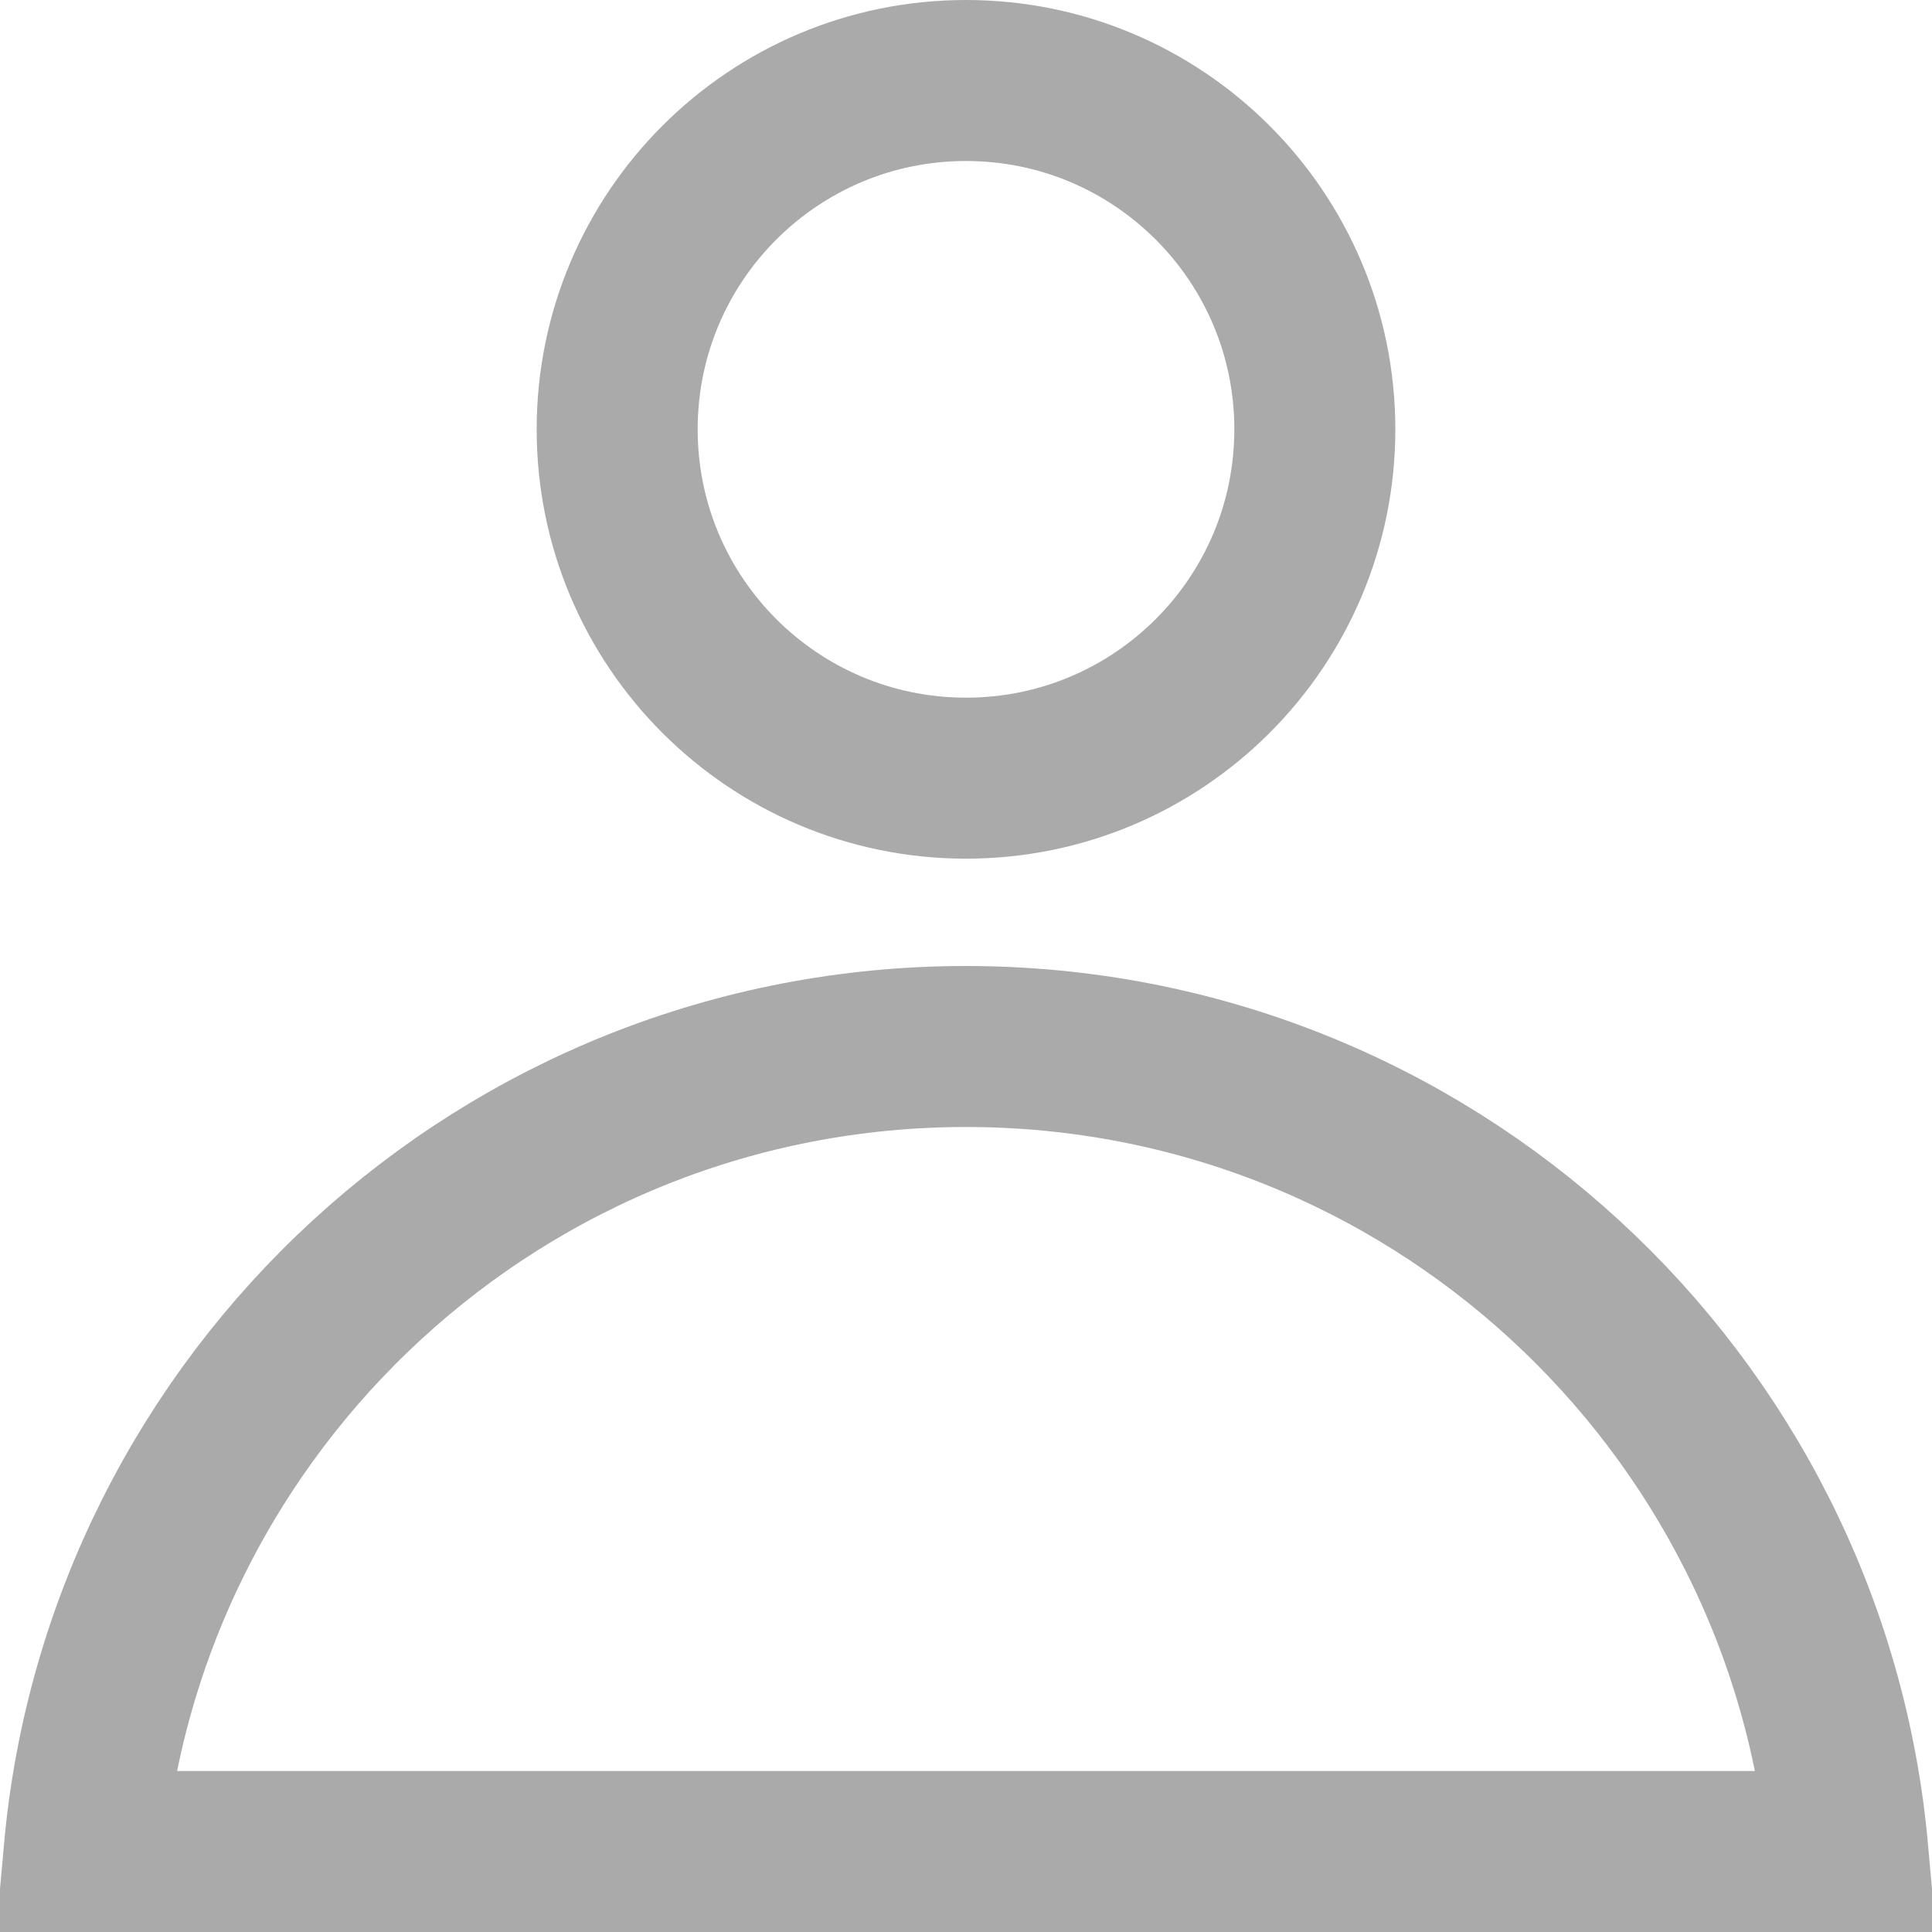
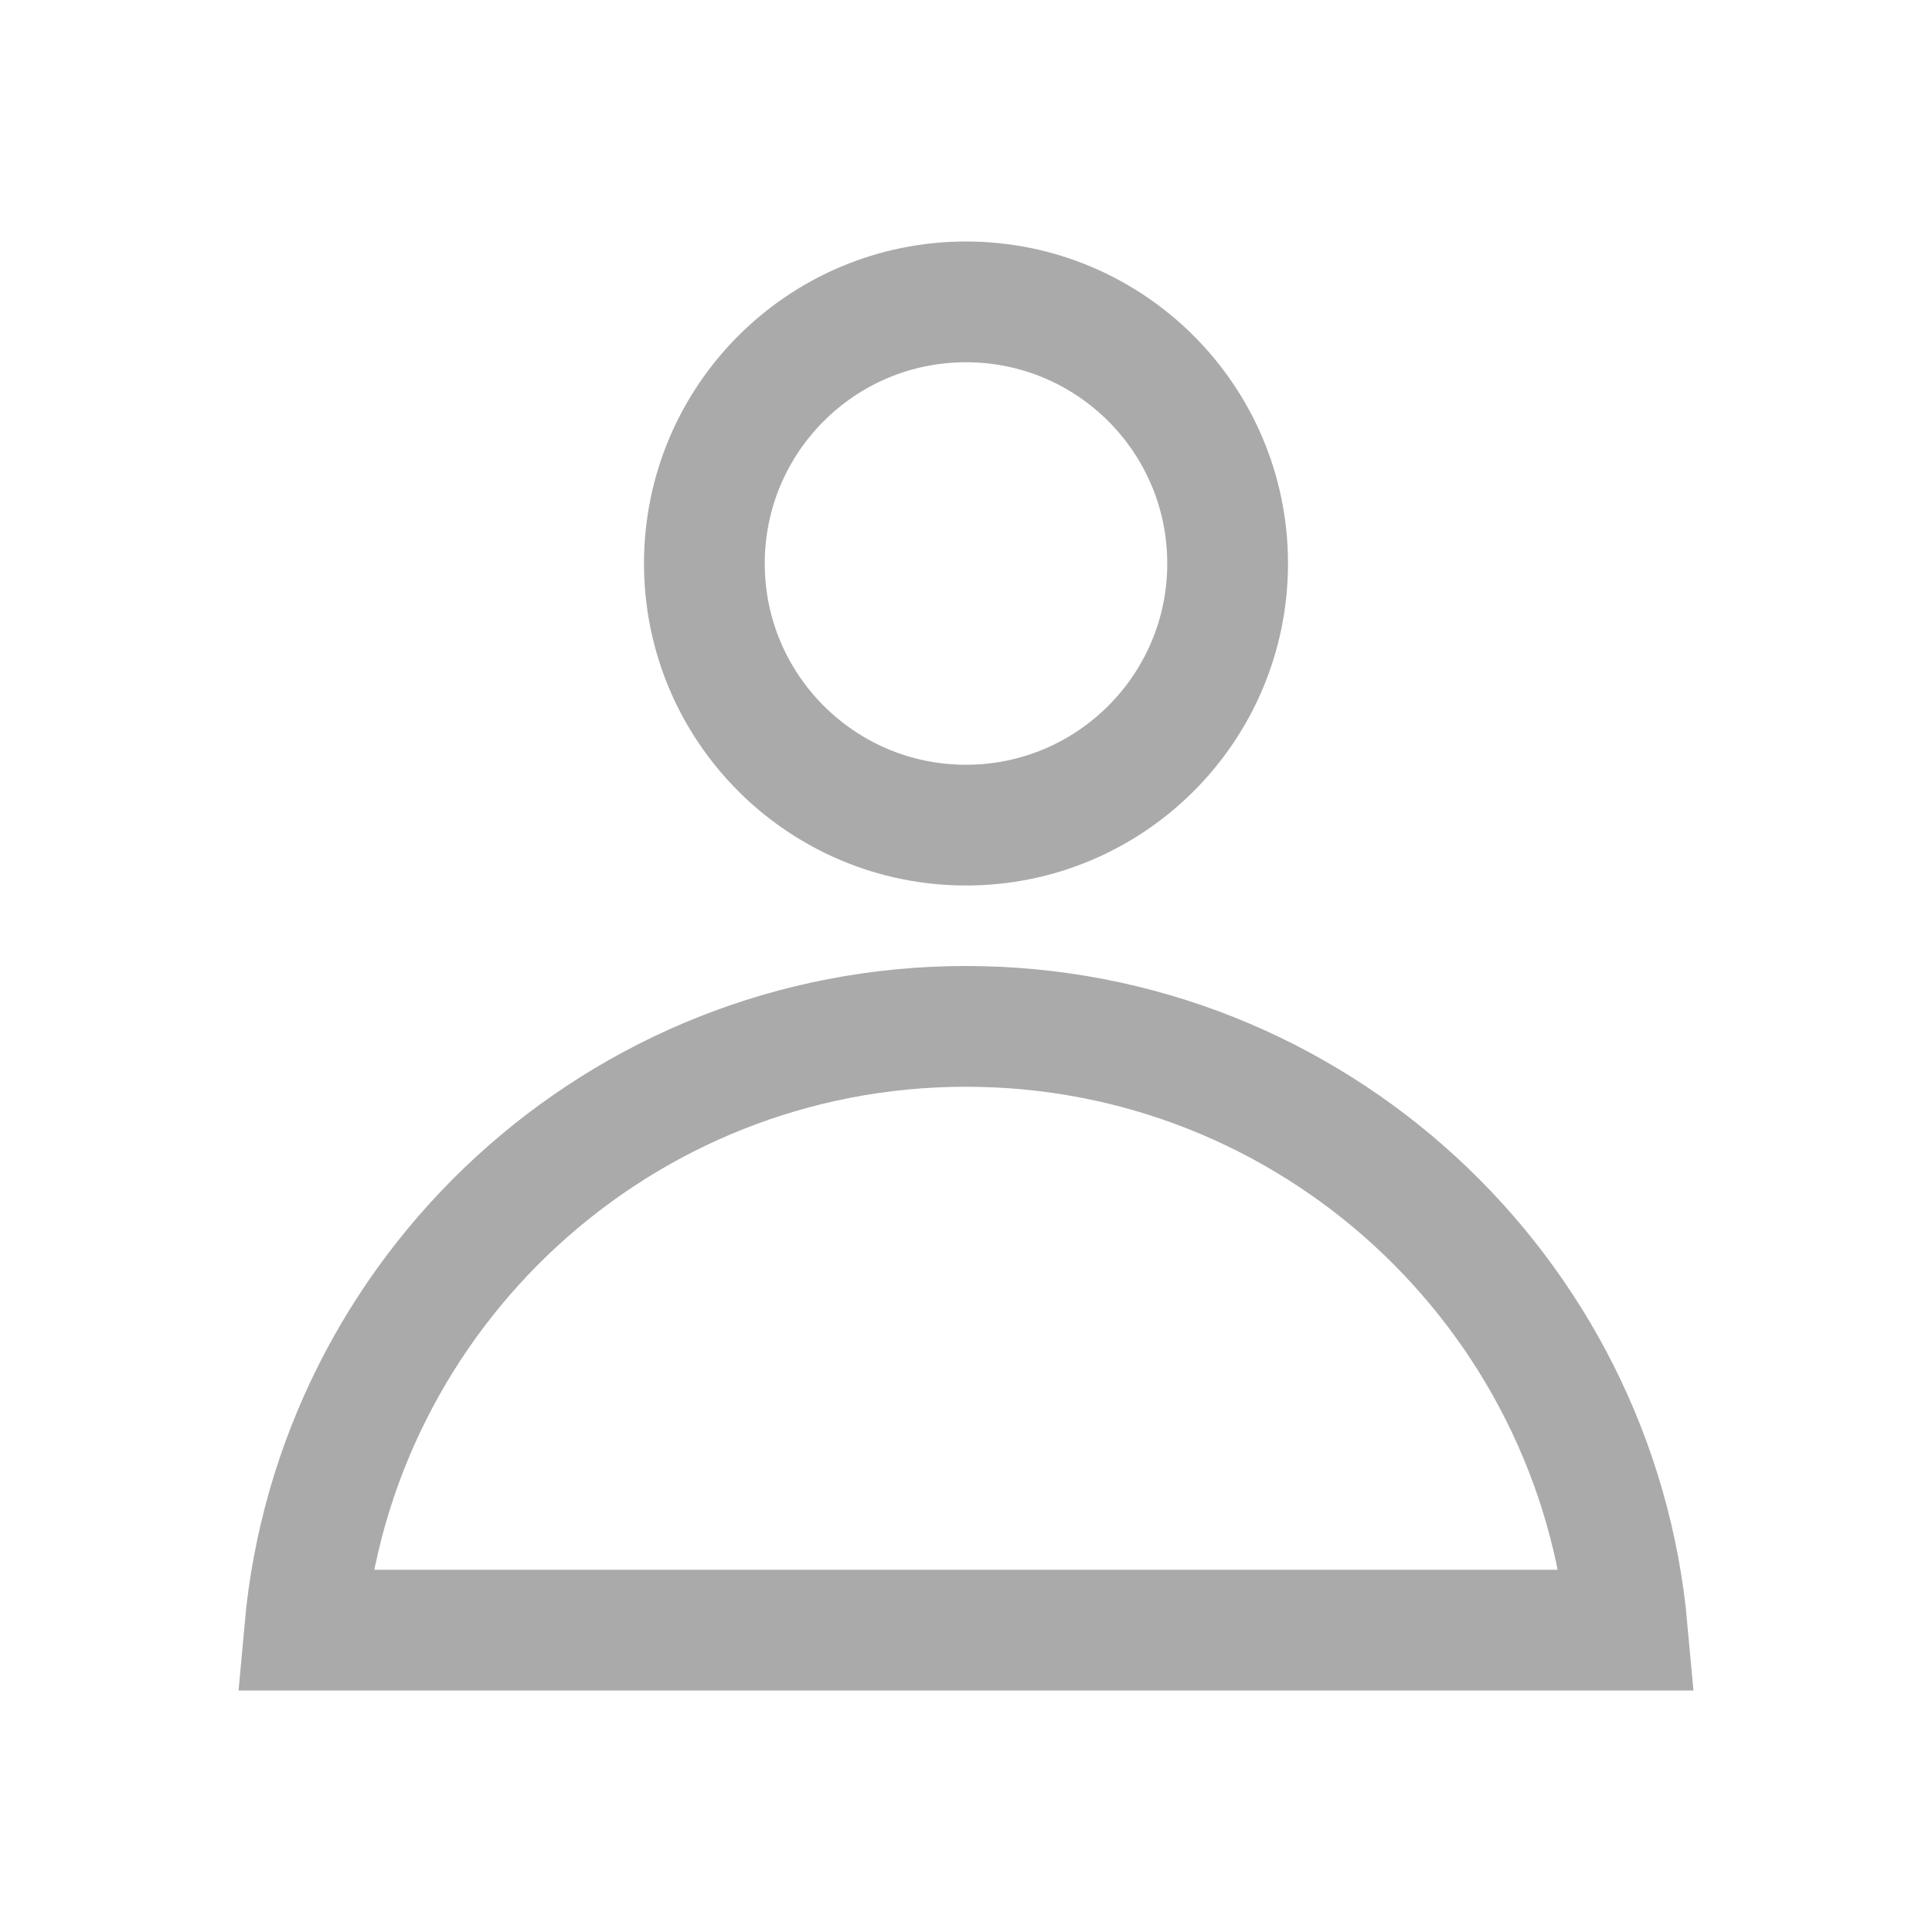
- <svg xmlns="http://www.w3.org/2000/svg" width="18" height="18" viewBox="0 0 18 18" fill="none">
-   <g id="Group 312">
-     <path id="Rectangle 328" d="M0.784 17.25C1.163 13.045 4.696 9.75 9 9.75C13.303 9.75 16.837 13.045 17.216 17.25H0.784Z" stroke="#AAAAAA" stroke-width="1.5" />
-     <rect id="Rectangle 329" x="5.75" y="0.75" width="6.5" height="6.5" rx="3.25" stroke="#AAAAAA" stroke-width="1.5" />
-   </g>
+ <svg xmlns="http://www.w3.org/2000/svg" width="24" height="24" viewBox="0 0 24 24" fill="none">
+   <path d="M3.784 20.25C4.163 16.045 7.696 12.75 12 12.75C16.303 12.75 19.837 16.045 20.216 20.25H3.784Z" stroke="#AAAAAA" stroke-width="1.5" />
+   <rect x="8.75" y="3.75" width="6.5" height="6.5" rx="3.25" stroke="#AAAAAA" stroke-width="1.5" />
</svg>
